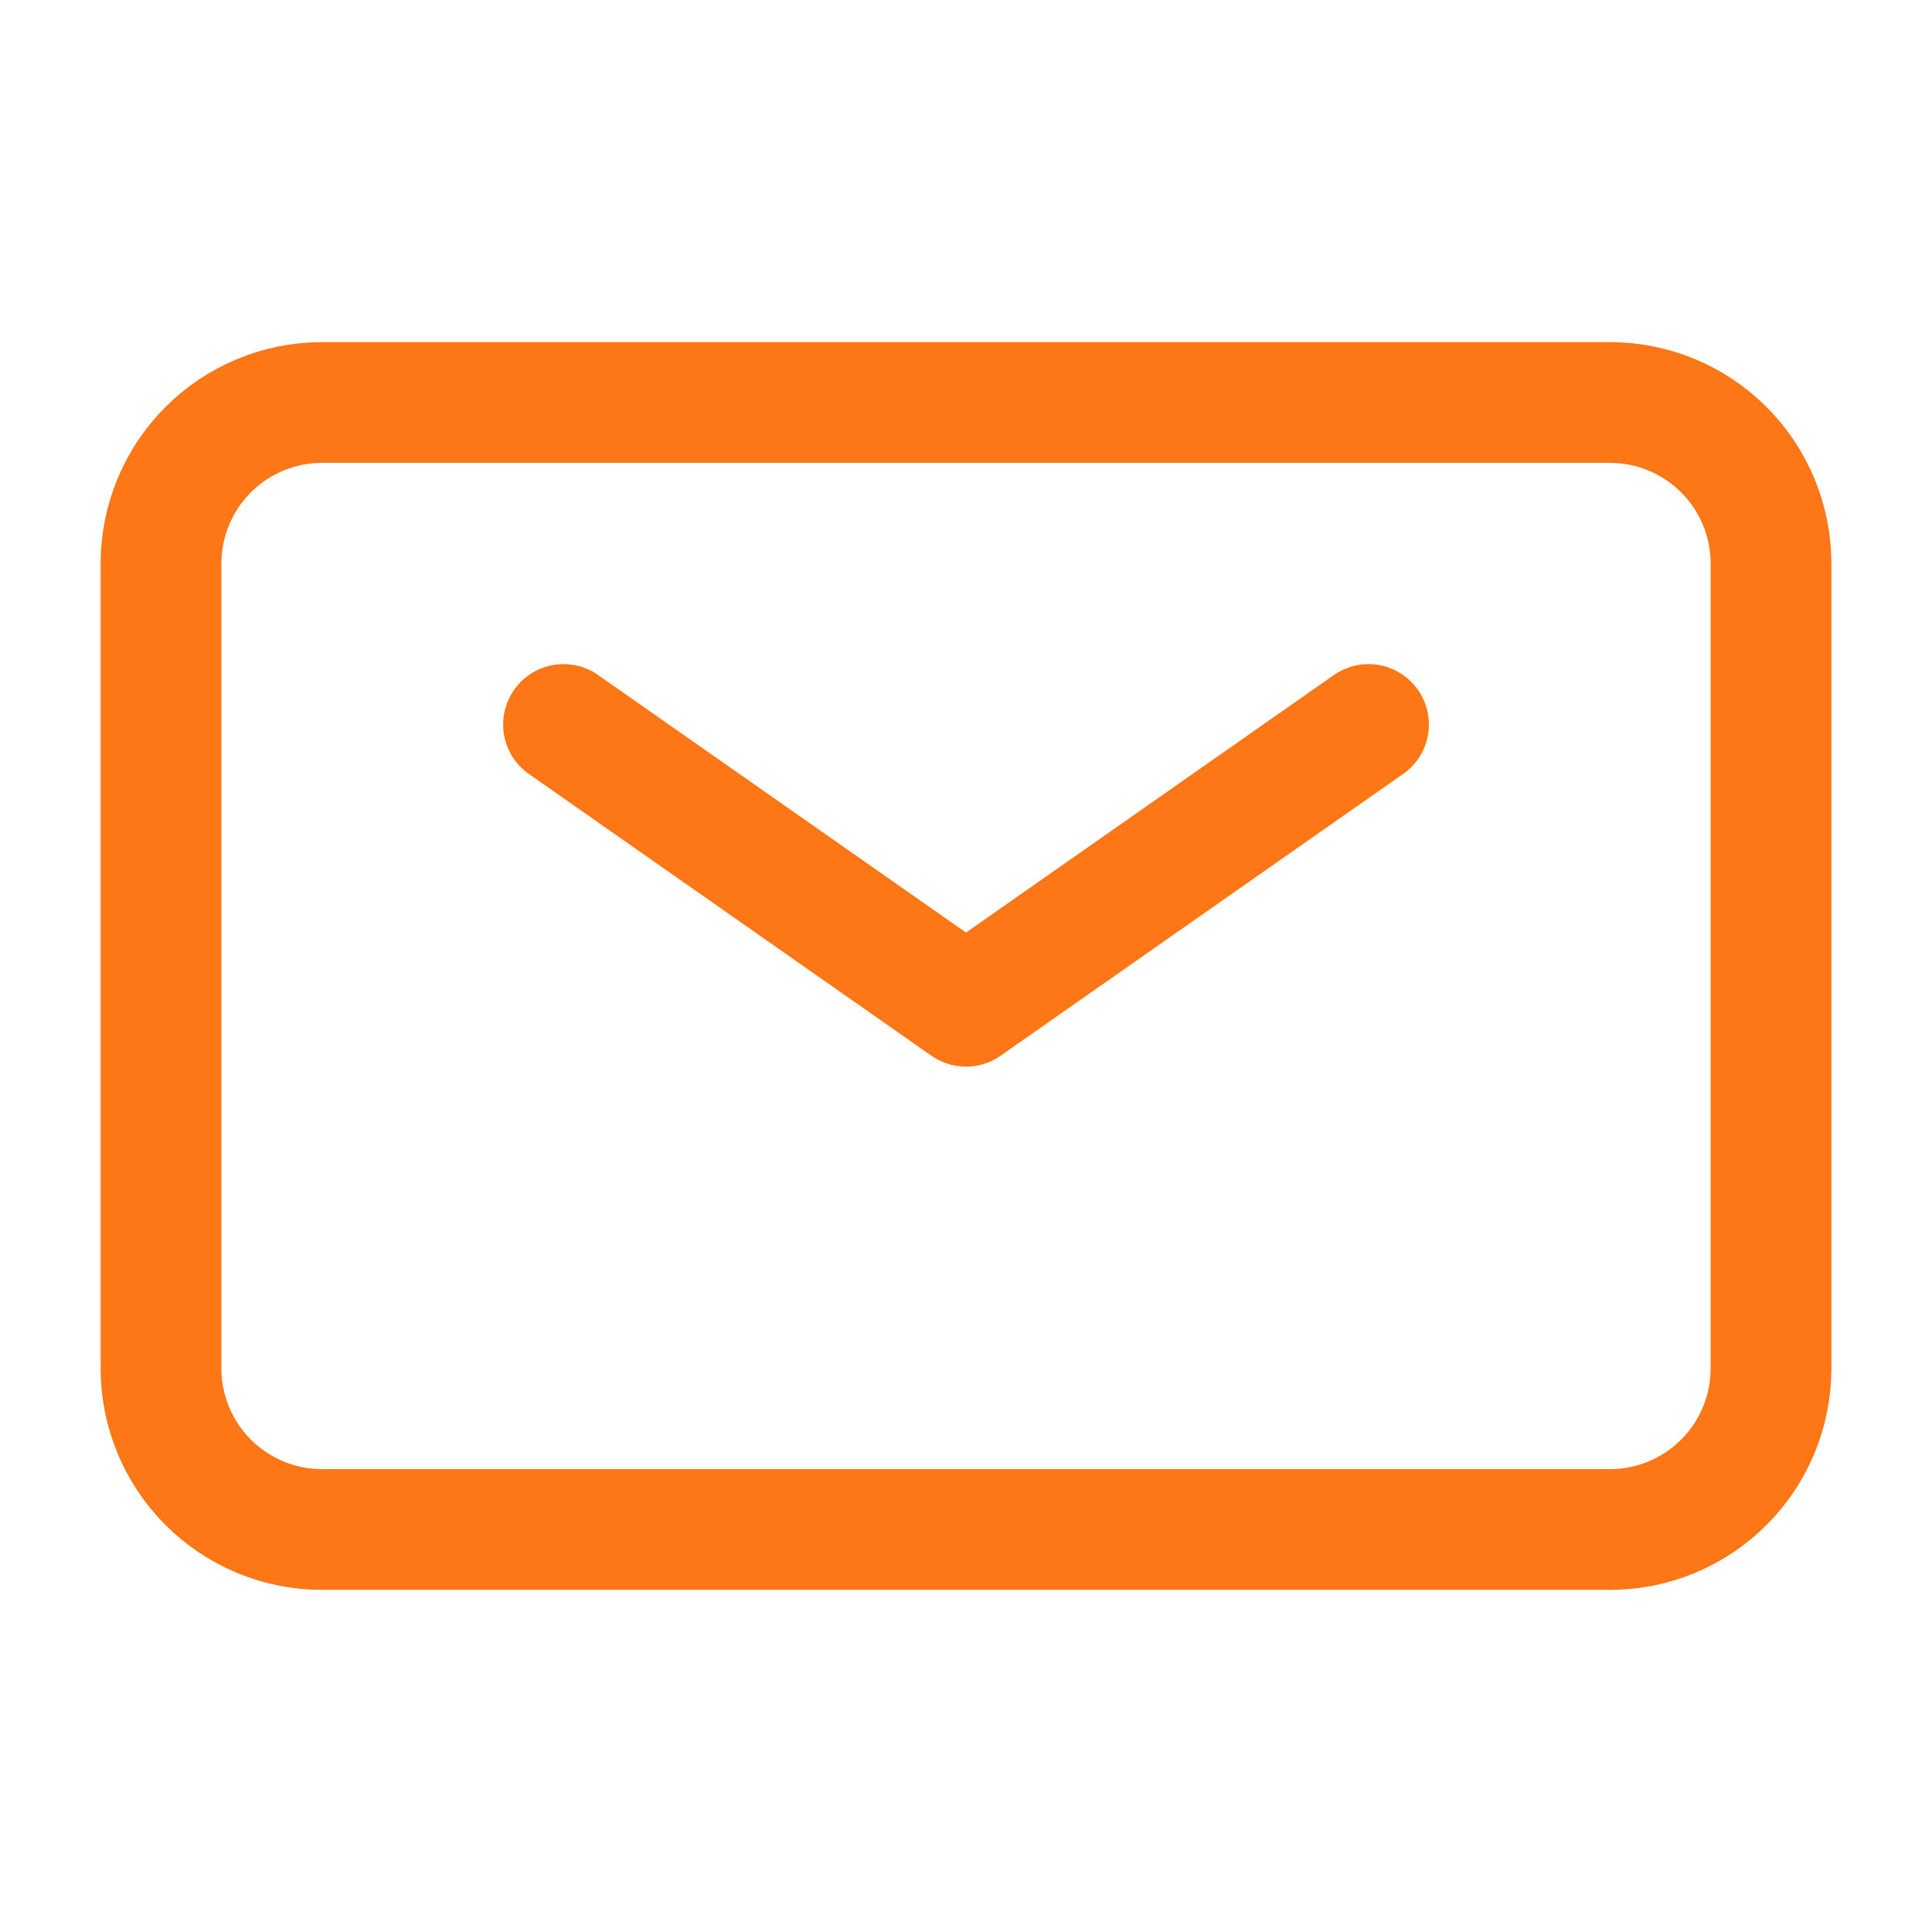
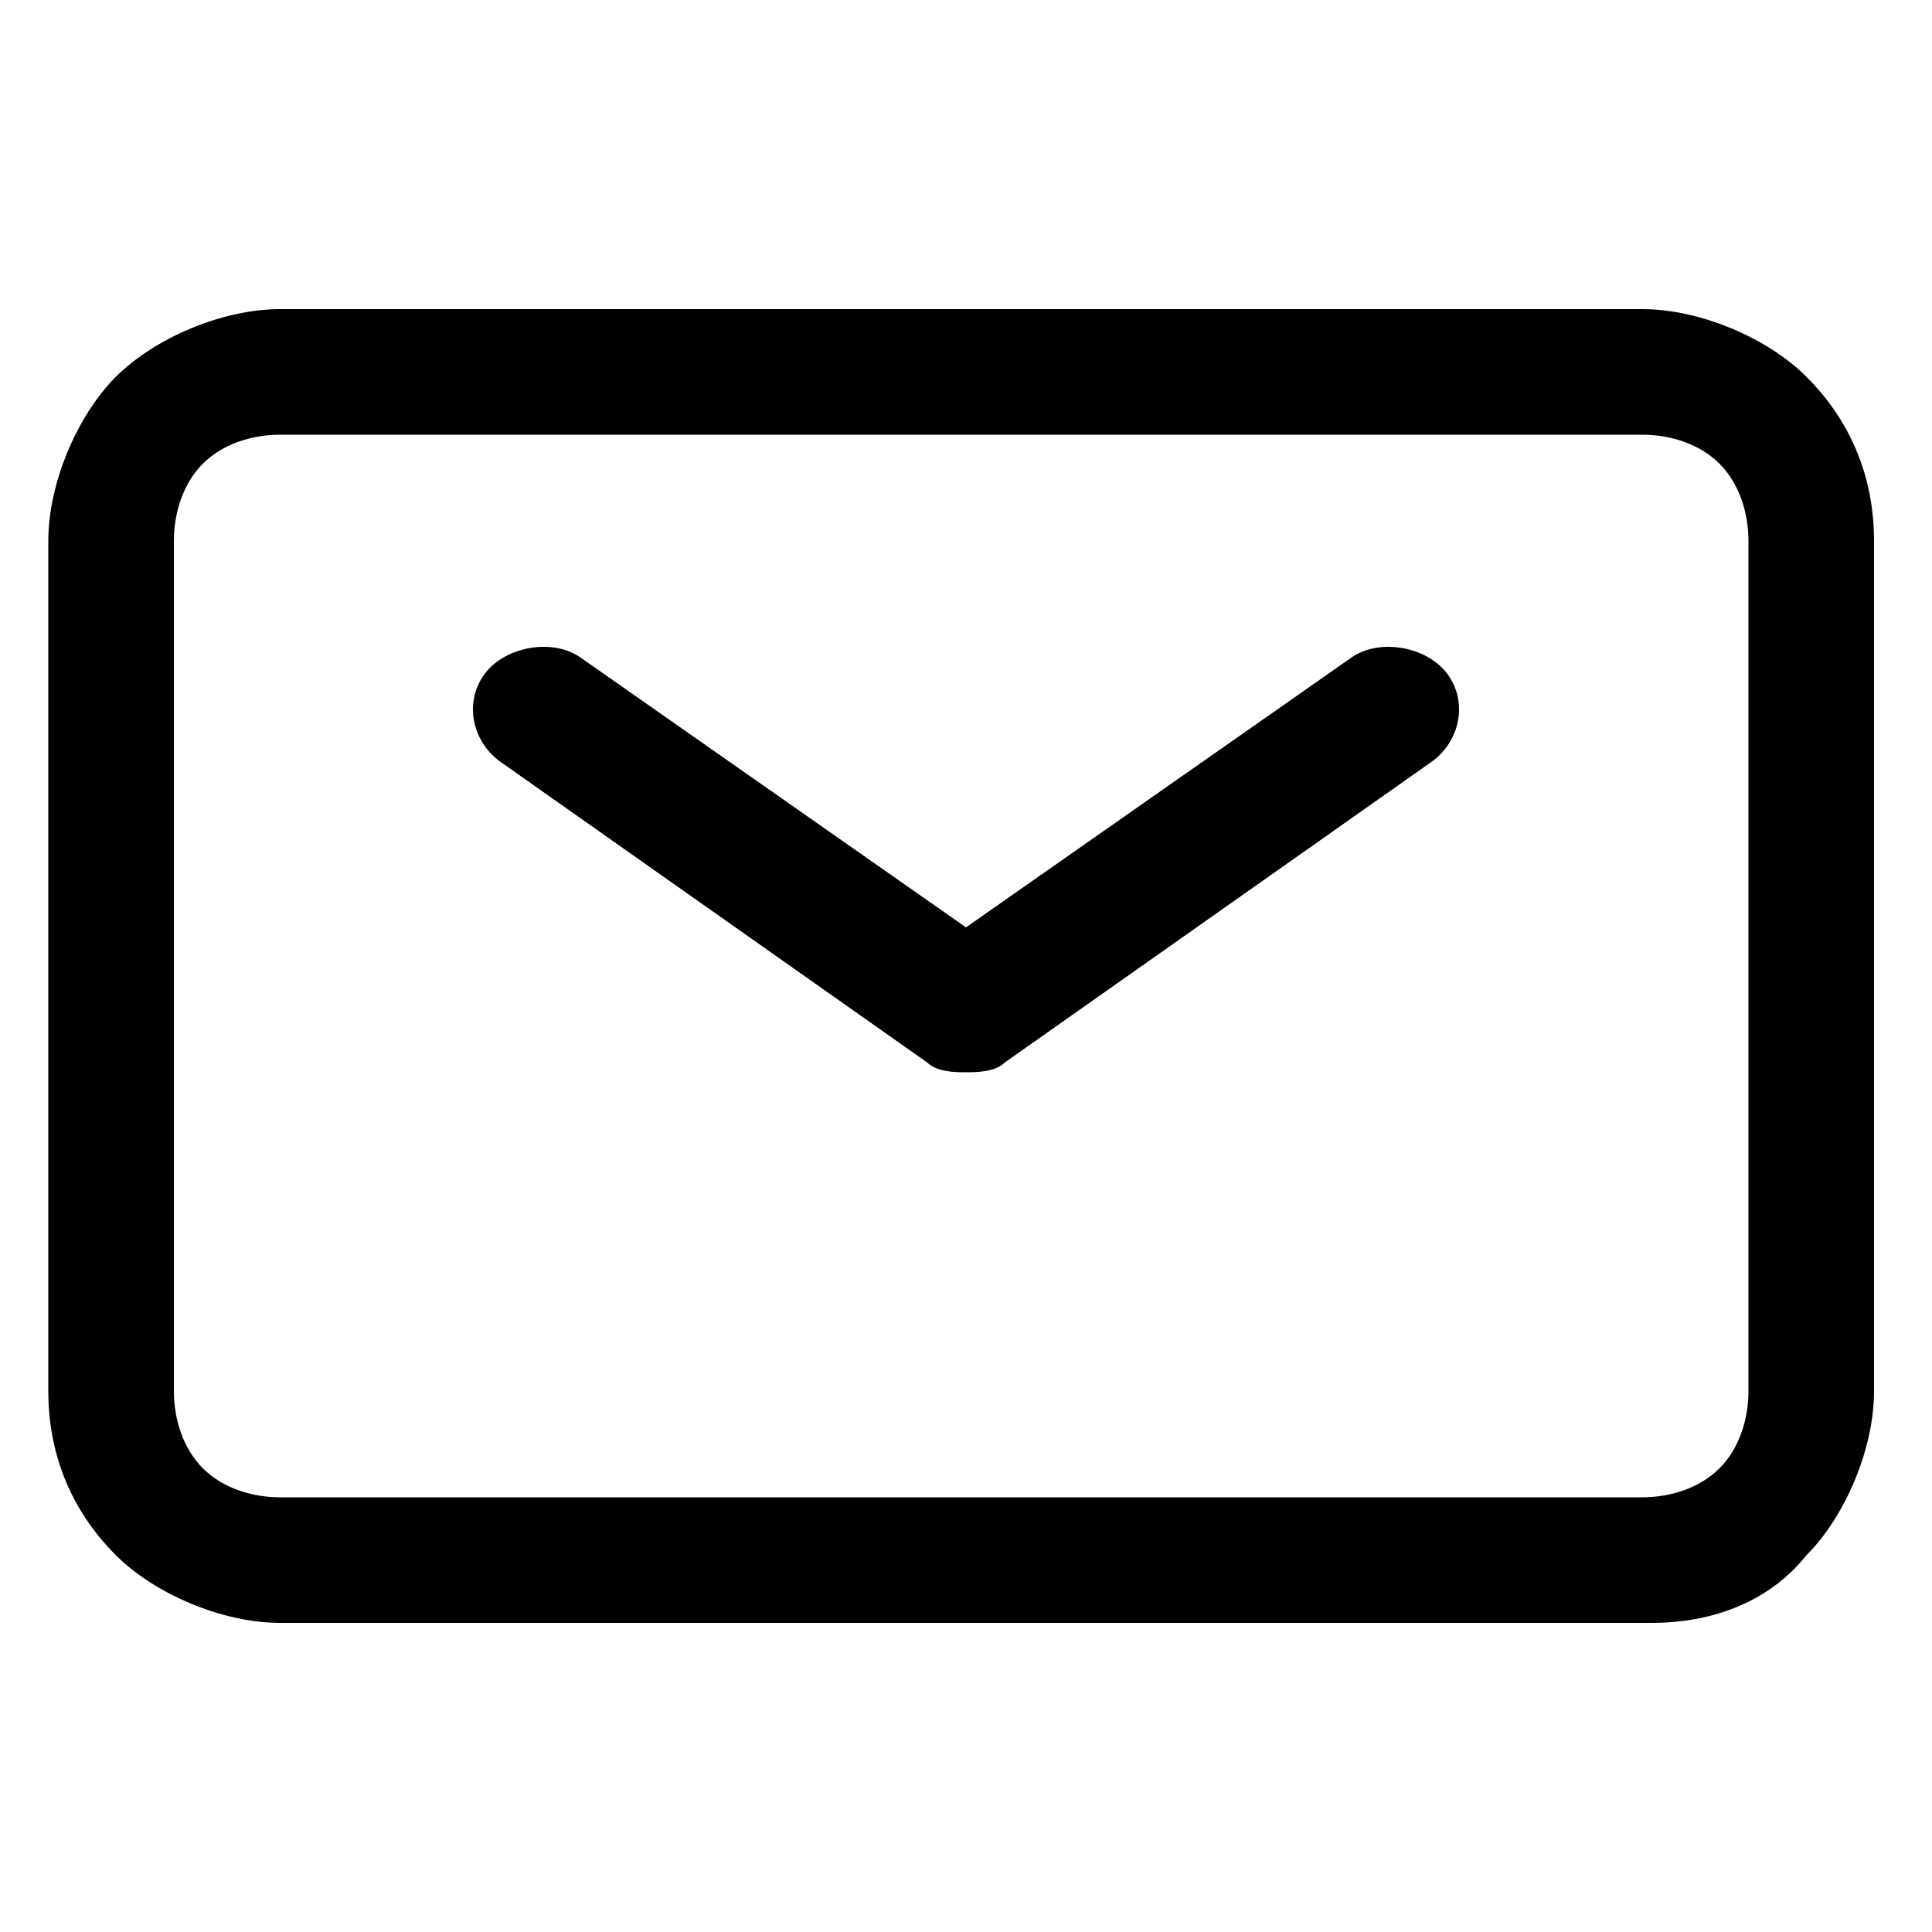
- <svg xmlns="http://www.w3.org/2000/svg" width="24" height="24" viewBox="0 0 24 24" fill="none">
-   <path d="M7 9L12 12.5L17 9" stroke="#FD7717" stroke-width="1.5" stroke-linecap="round" stroke-linejoin="round" />
-   <path d="M2 17V7C2 6.47 2.211 5.961 2.586 5.586C2.961 5.211 3.47 5 4 5H20C20.53 5 21.039 5.211 21.414 5.586C21.789 5.961 22 6.47 22 7V17C22 17.53 21.789 18.039 21.414 18.414C21.039 18.789 20.53 19 20 19H4C3.47 19 2.961 18.789 2.586 18.414C2.211 18.039 2 17.53 2 17Z" stroke="#FD7717" stroke-width="1.5" />
+ <svg xmlns="http://www.w3.org/2000/svg" version="1.1" id="Слой_1" x="0px" y="0px" viewBox="0 0 20 20" style="enable-background:new 0 0 20 20;" xml:space="preserve">
+   <style type="text/css">
+ 	.st0{fill:#DC7C44;}
+ </style>
+   <g>
+     <path d="M10,11.1c-0.1,0-0.3,0-0.4-0.1L5.2,7.9C4.9,7.7,4.8,7.3,5,7C5.2,6.7,5.7,6.6,6,6.8l4,2.8l4-2.8C14.3,6.6,14.8,6.7,15,7c0.2,0.3,0.1,0.7-0.2,0.9L10.4,11C10.3,11.1,10.1,11.1,10,11.1z" />
+     <path d="M17.1,16.8H2.9c-0.6,0-1.3-0.3-1.7-0.7c-0.5-0.5-0.7-1.1-0.7-1.7V5.6c0-0.6,0.3-1.3,0.7-1.7s1.1-0.7,1.7-0.7h14.1c0.6,0,1.3,0.3,1.7,0.7c0.5,0.5,0.7,1.1,0.7,1.7v8.8c0,0.6-0.3,1.3-0.7,1.7C18.3,16.6,17.7,16.8,17.1,16.8z M2.9,4.5c-0.3,0-0.6,0.1-0.8,0.3C1.9,5,1.8,5.3,1.8,5.6v8.8c0,0.3,0.1,0.6,0.3,0.8c0.2,0.2,0.5,0.3,0.8,0.3h14.1c0.3,0,0.6-0.1,0.8-0.3c0.2-0.2,0.3-0.5,0.3-0.8V5.6c0-0.3-0.1-0.6-0.3-0.8c-0.2-0.2-0.5-0.3-0.8-0.3H2.9z" />
+   </g>
</svg>
